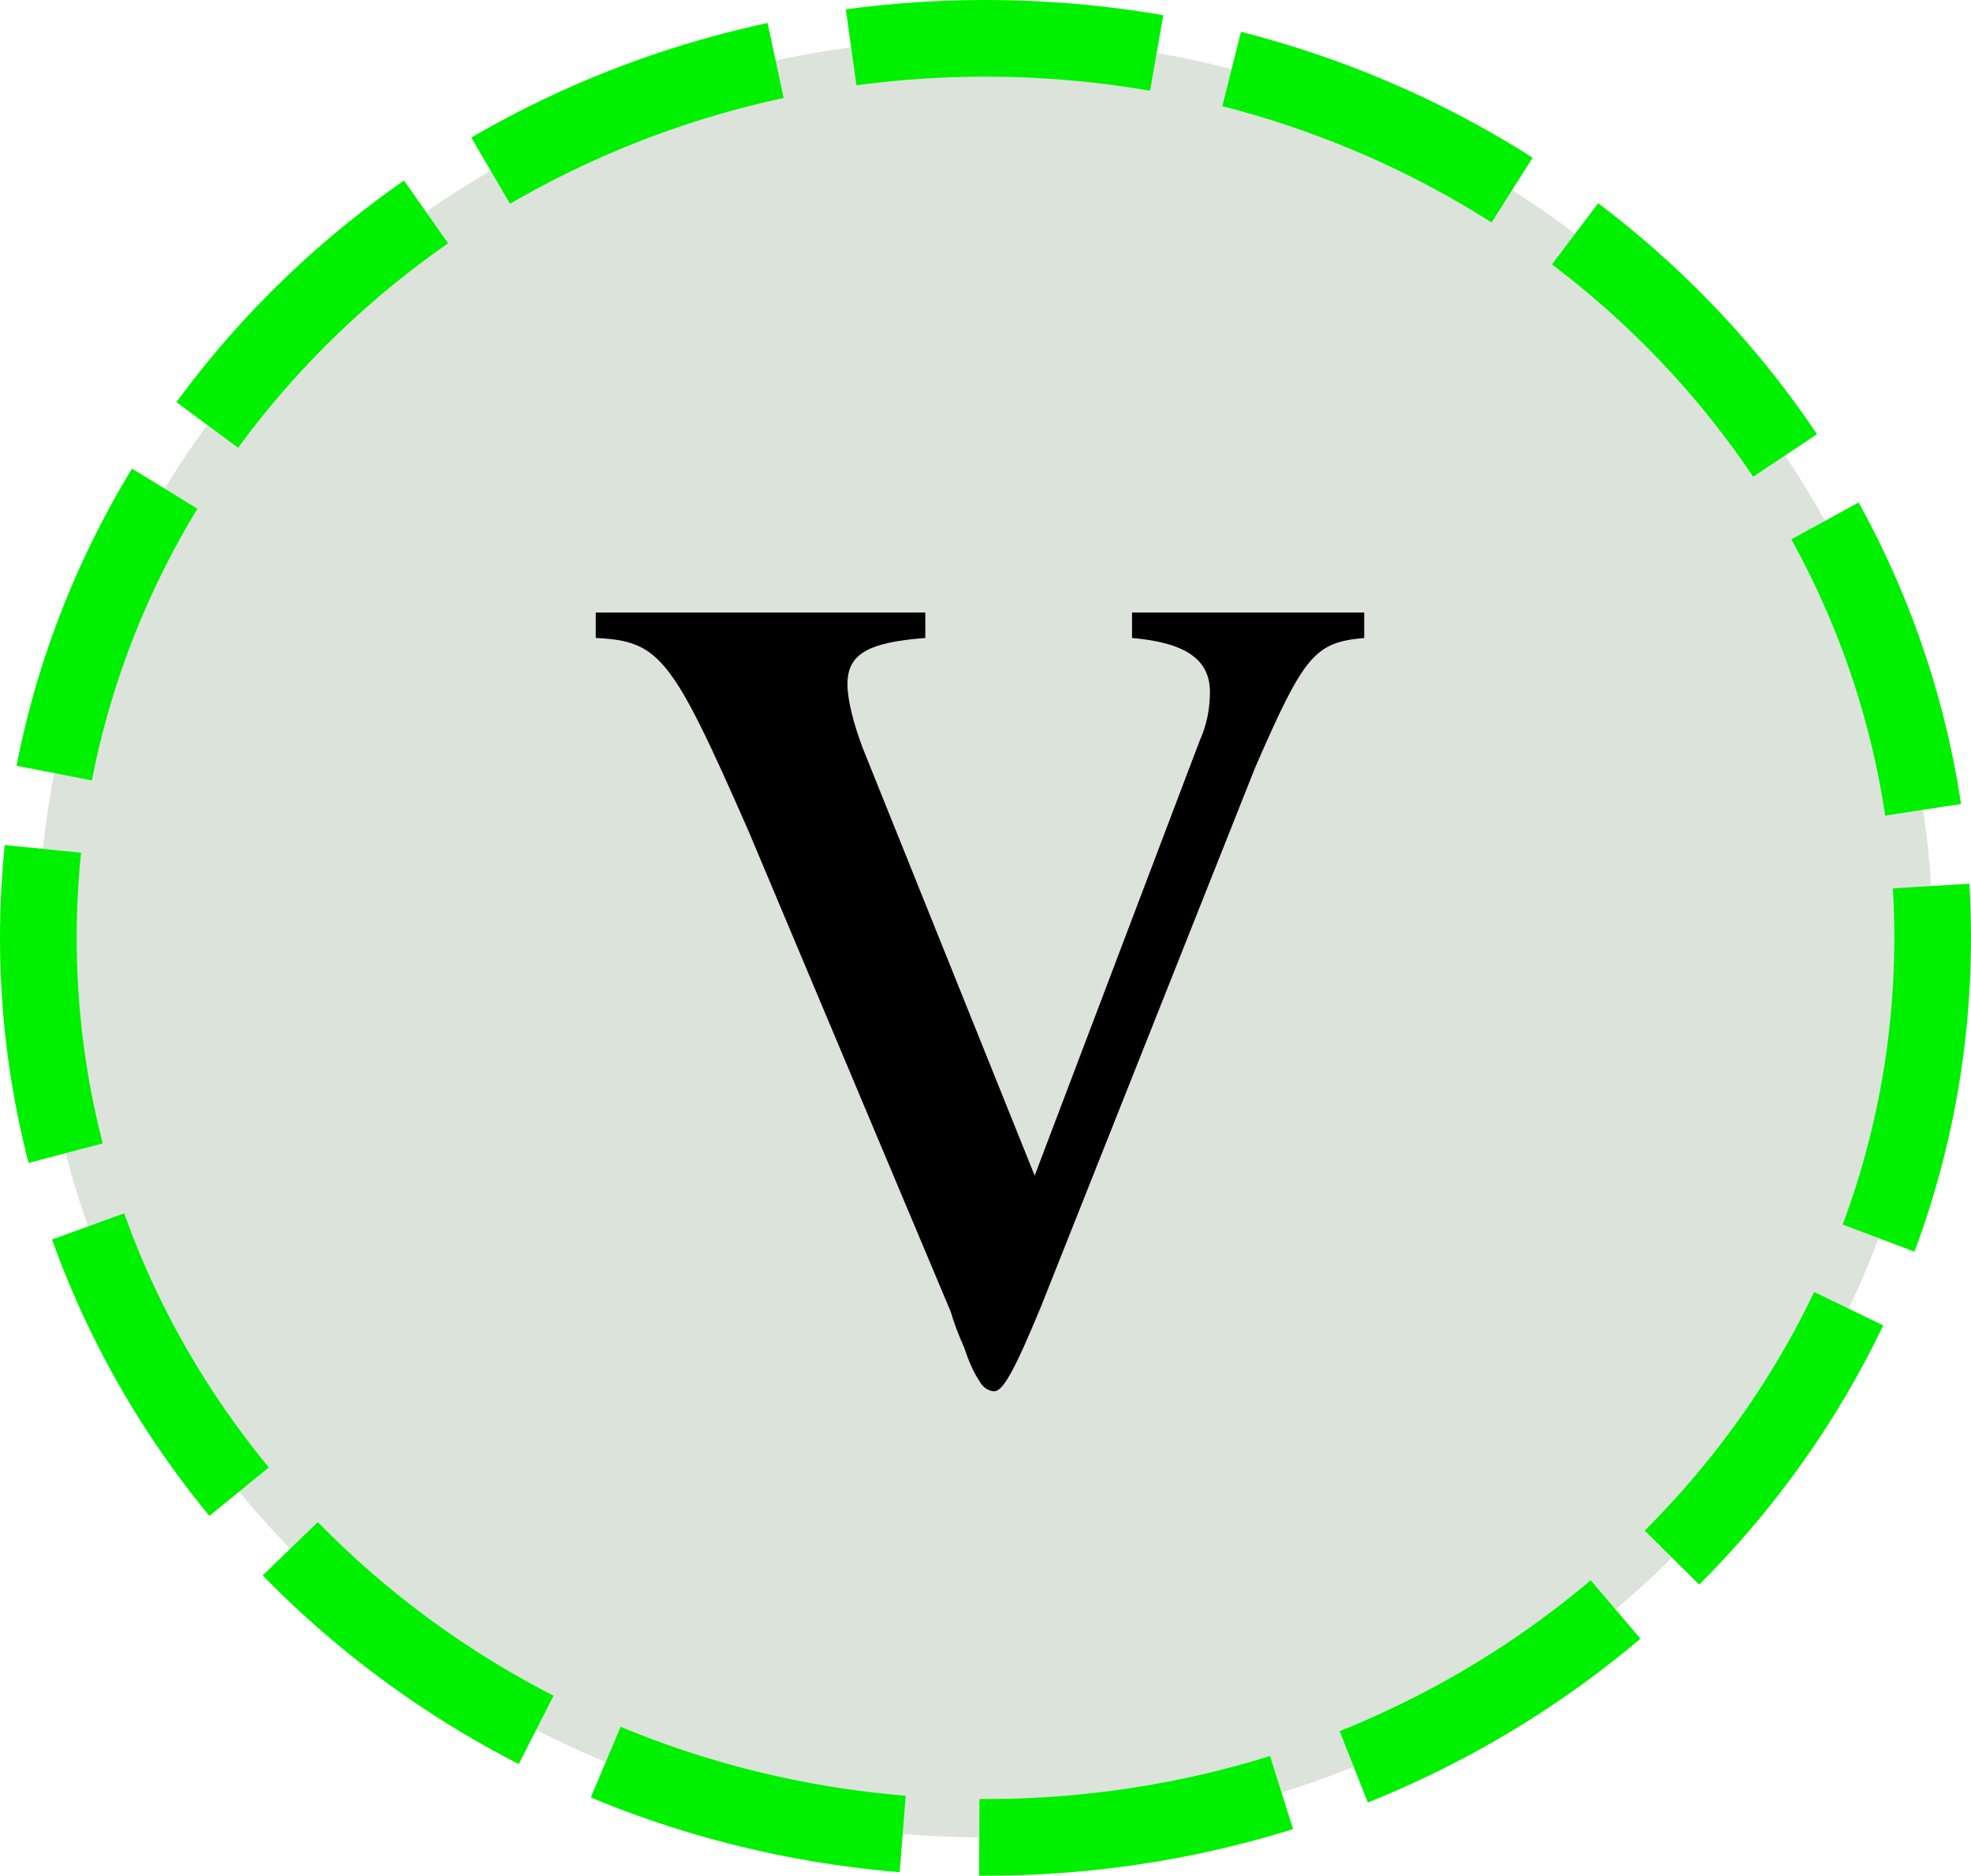
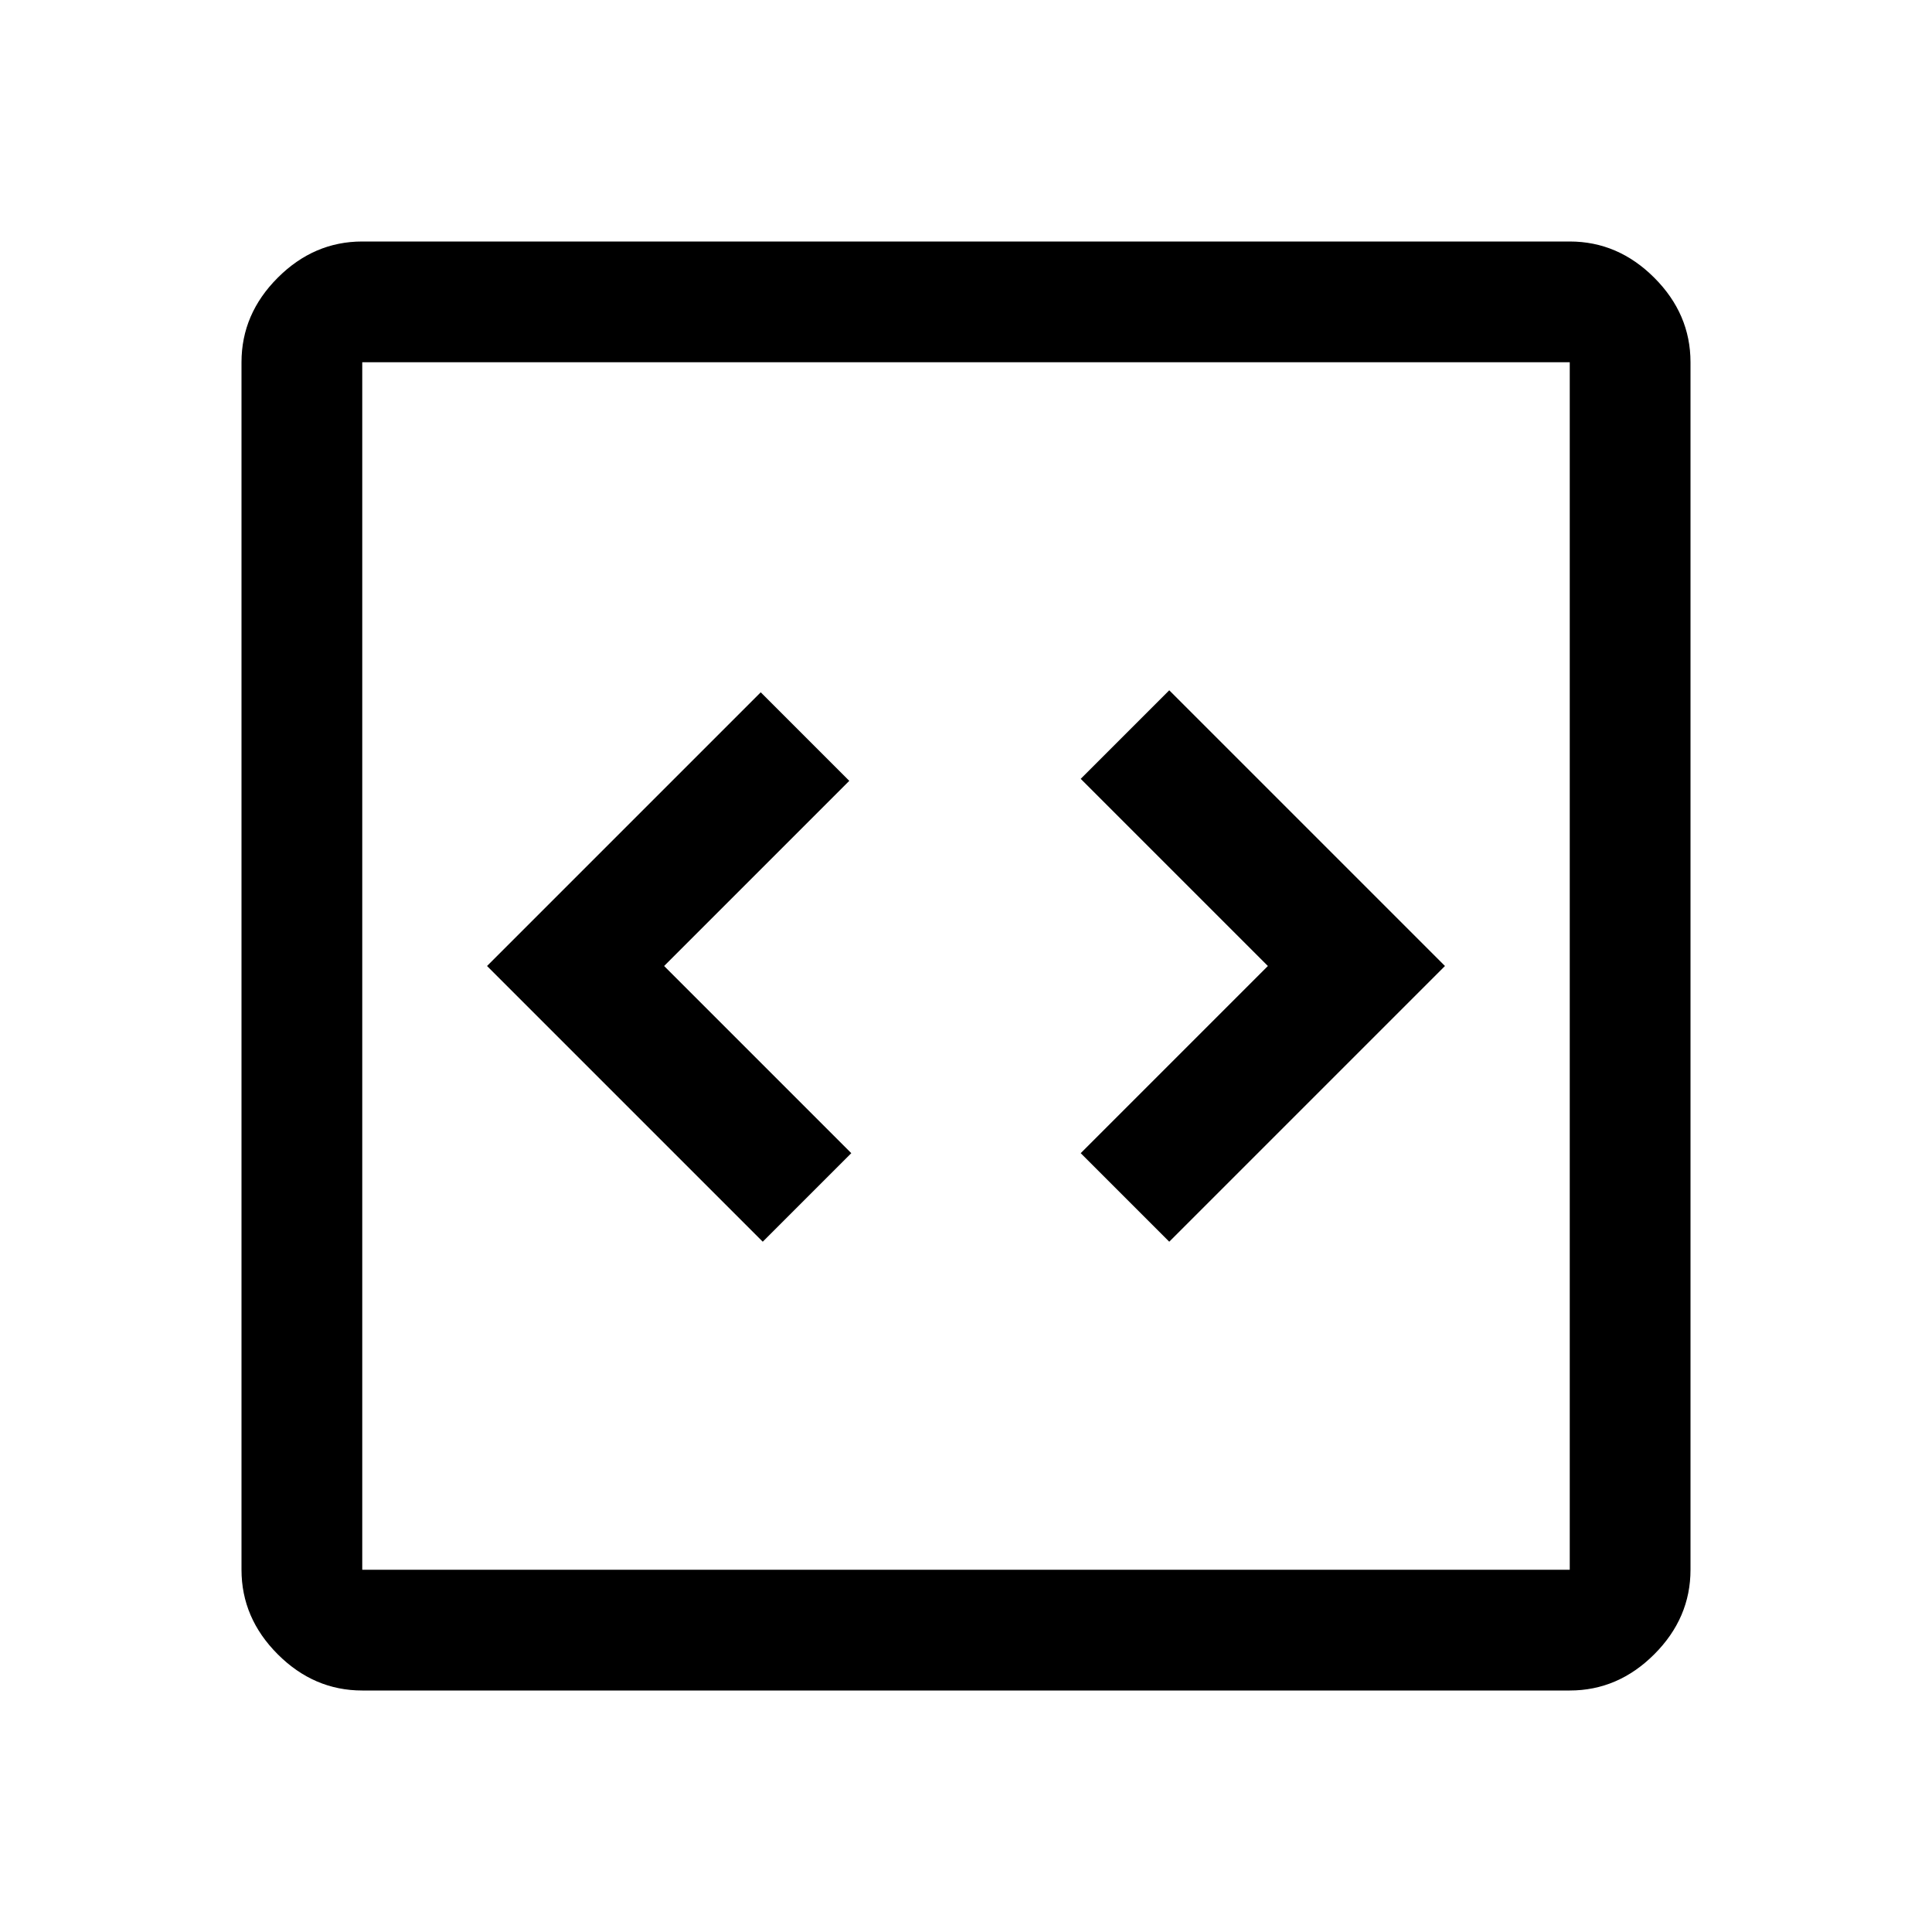
- <svg xmlns="http://www.w3.org/2000/svg" width="20.56" height="19.57" viewBox="0 0 20.56 19.57">
-   <defs id="defs4729" />
-   <text xml:space="preserve" style="font-style:normal;font-variant:normal;font-weight:normal;font-stretch:normal;font-size:17.419px;line-height:125%;font-family:Times;-inkscape-font-specification:'Times, Normal';text-align:start;letter-spacing:-0.871px;word-spacing:0px;writing-mode:lr-tb;text-anchor:start;fill:#000000;fill-opacity:1;stroke:none;stroke-width:1px;stroke-linecap:butt;stroke-linejoin:miter;stroke-opacity:1" x="9.084" y="13.138" id="text4764" transform="scale(0.8653745,1.155569)">
-     <tspan id="tspan4766" x="9.084" y="13.138" />
-   </text>
-   <ellipse style="fill:#dbe3db;fill-opacity:1;stroke:#00f100;stroke-width:0.8;stroke-miterlimit:4;stroke-dasharray:3.2, 0.8;stroke-dashoffset:0;stroke-opacity:1" id="path4768" cx="10.28" cy="9.785" rx="9.88" ry="9.385" />
-   <text id="text4142" y="14.263" x="5.888" style="font-style:normal;font-variant:normal;font-weight:normal;font-stretch:normal;font-size:17.5px;line-height:125%;font-family:Times;-inkscape-font-specification:'Times, Normal';text-align:start;letter-spacing:-2px;word-spacing:0px;writing-mode:lr-tb;text-anchor:start;fill:#000000;fill-opacity:1;stroke:none;stroke-width:1px;stroke-linecap:butt;stroke-linejoin:miter;stroke-opacity:1" xml:space="preserve">
-     <tspan y="14.263" x="5.888" id="tspan4144">v</tspan>
-   </text>
+ <svg xmlns="http://www.w3.org/2000/svg" width="48" height="48" viewBox="0 -960 960 960">
+   <path d="m379-343 44-44-93-93 92-92-44-44-136 136 137 137Zm202 0 137-137-137-137-44 44 93 93-93 93 44 44ZM180-120q-24 0-42-18t-18-42v-600q0-24 18-42t42-18h600q24 0 42 18t18 42v600q0 24-18 42t-42 18H180Zm0-60h600v-600H180v600Zm0-600v600-600Z" />
</svg>
